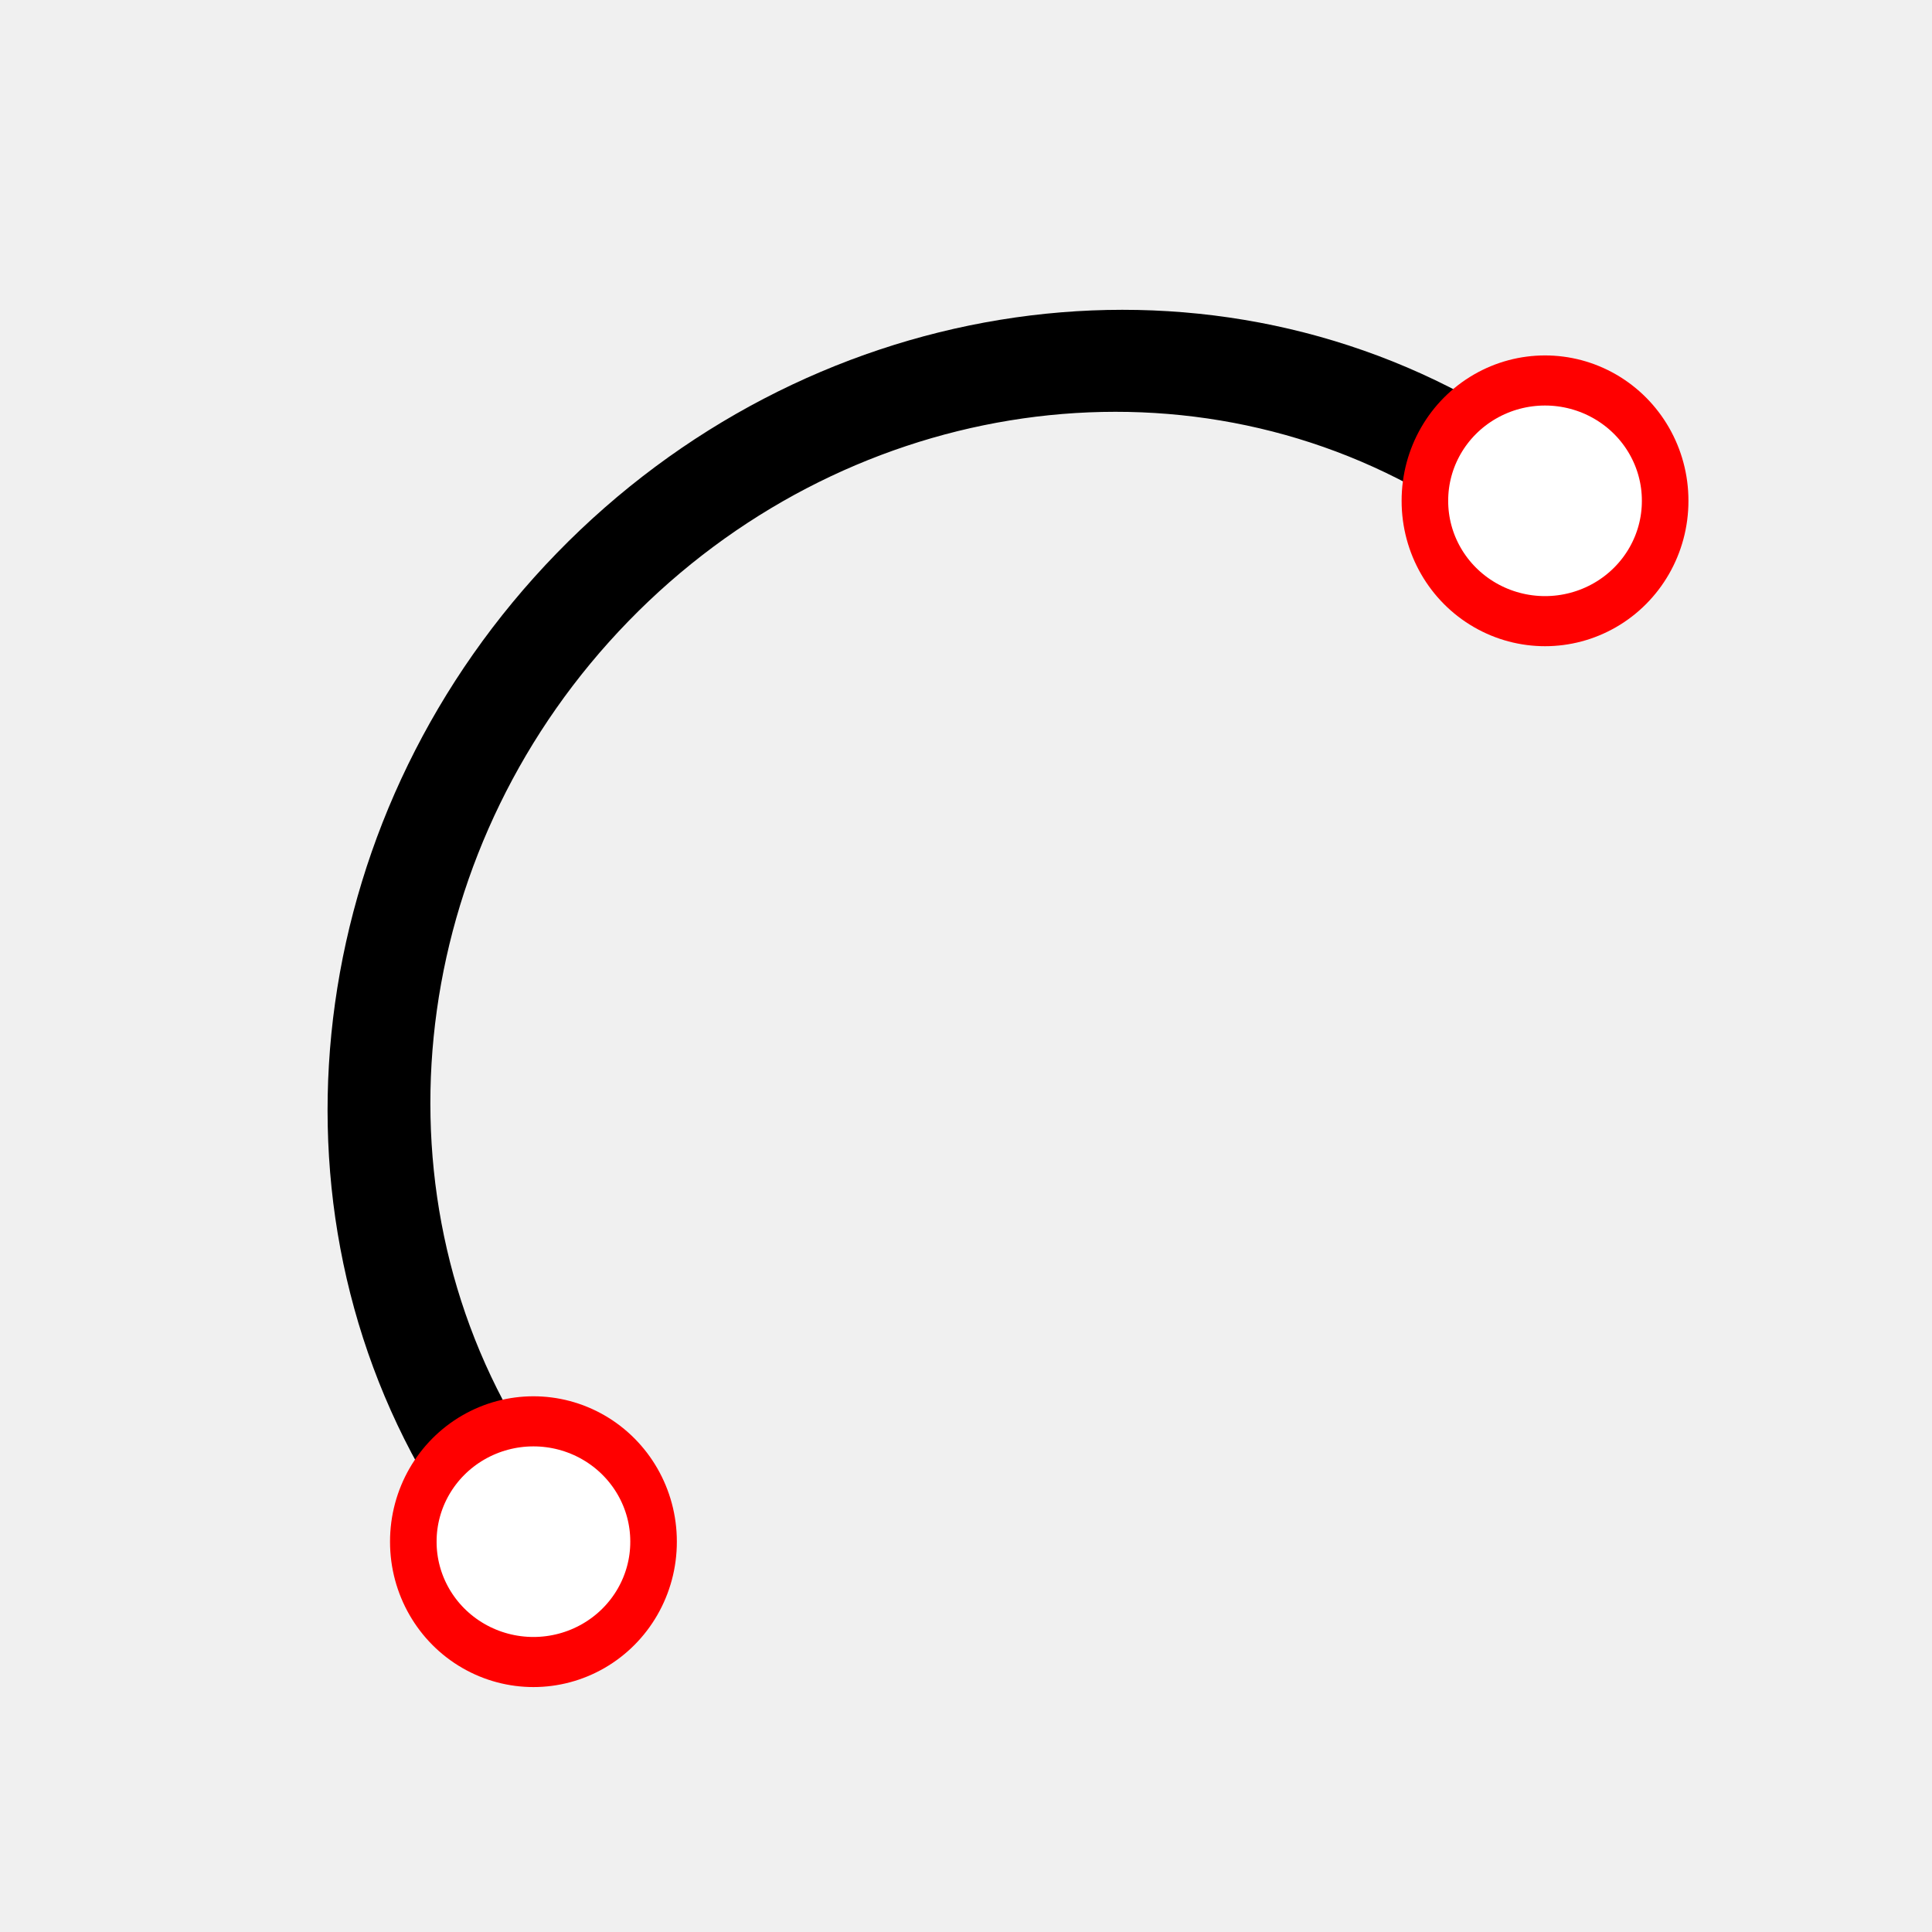
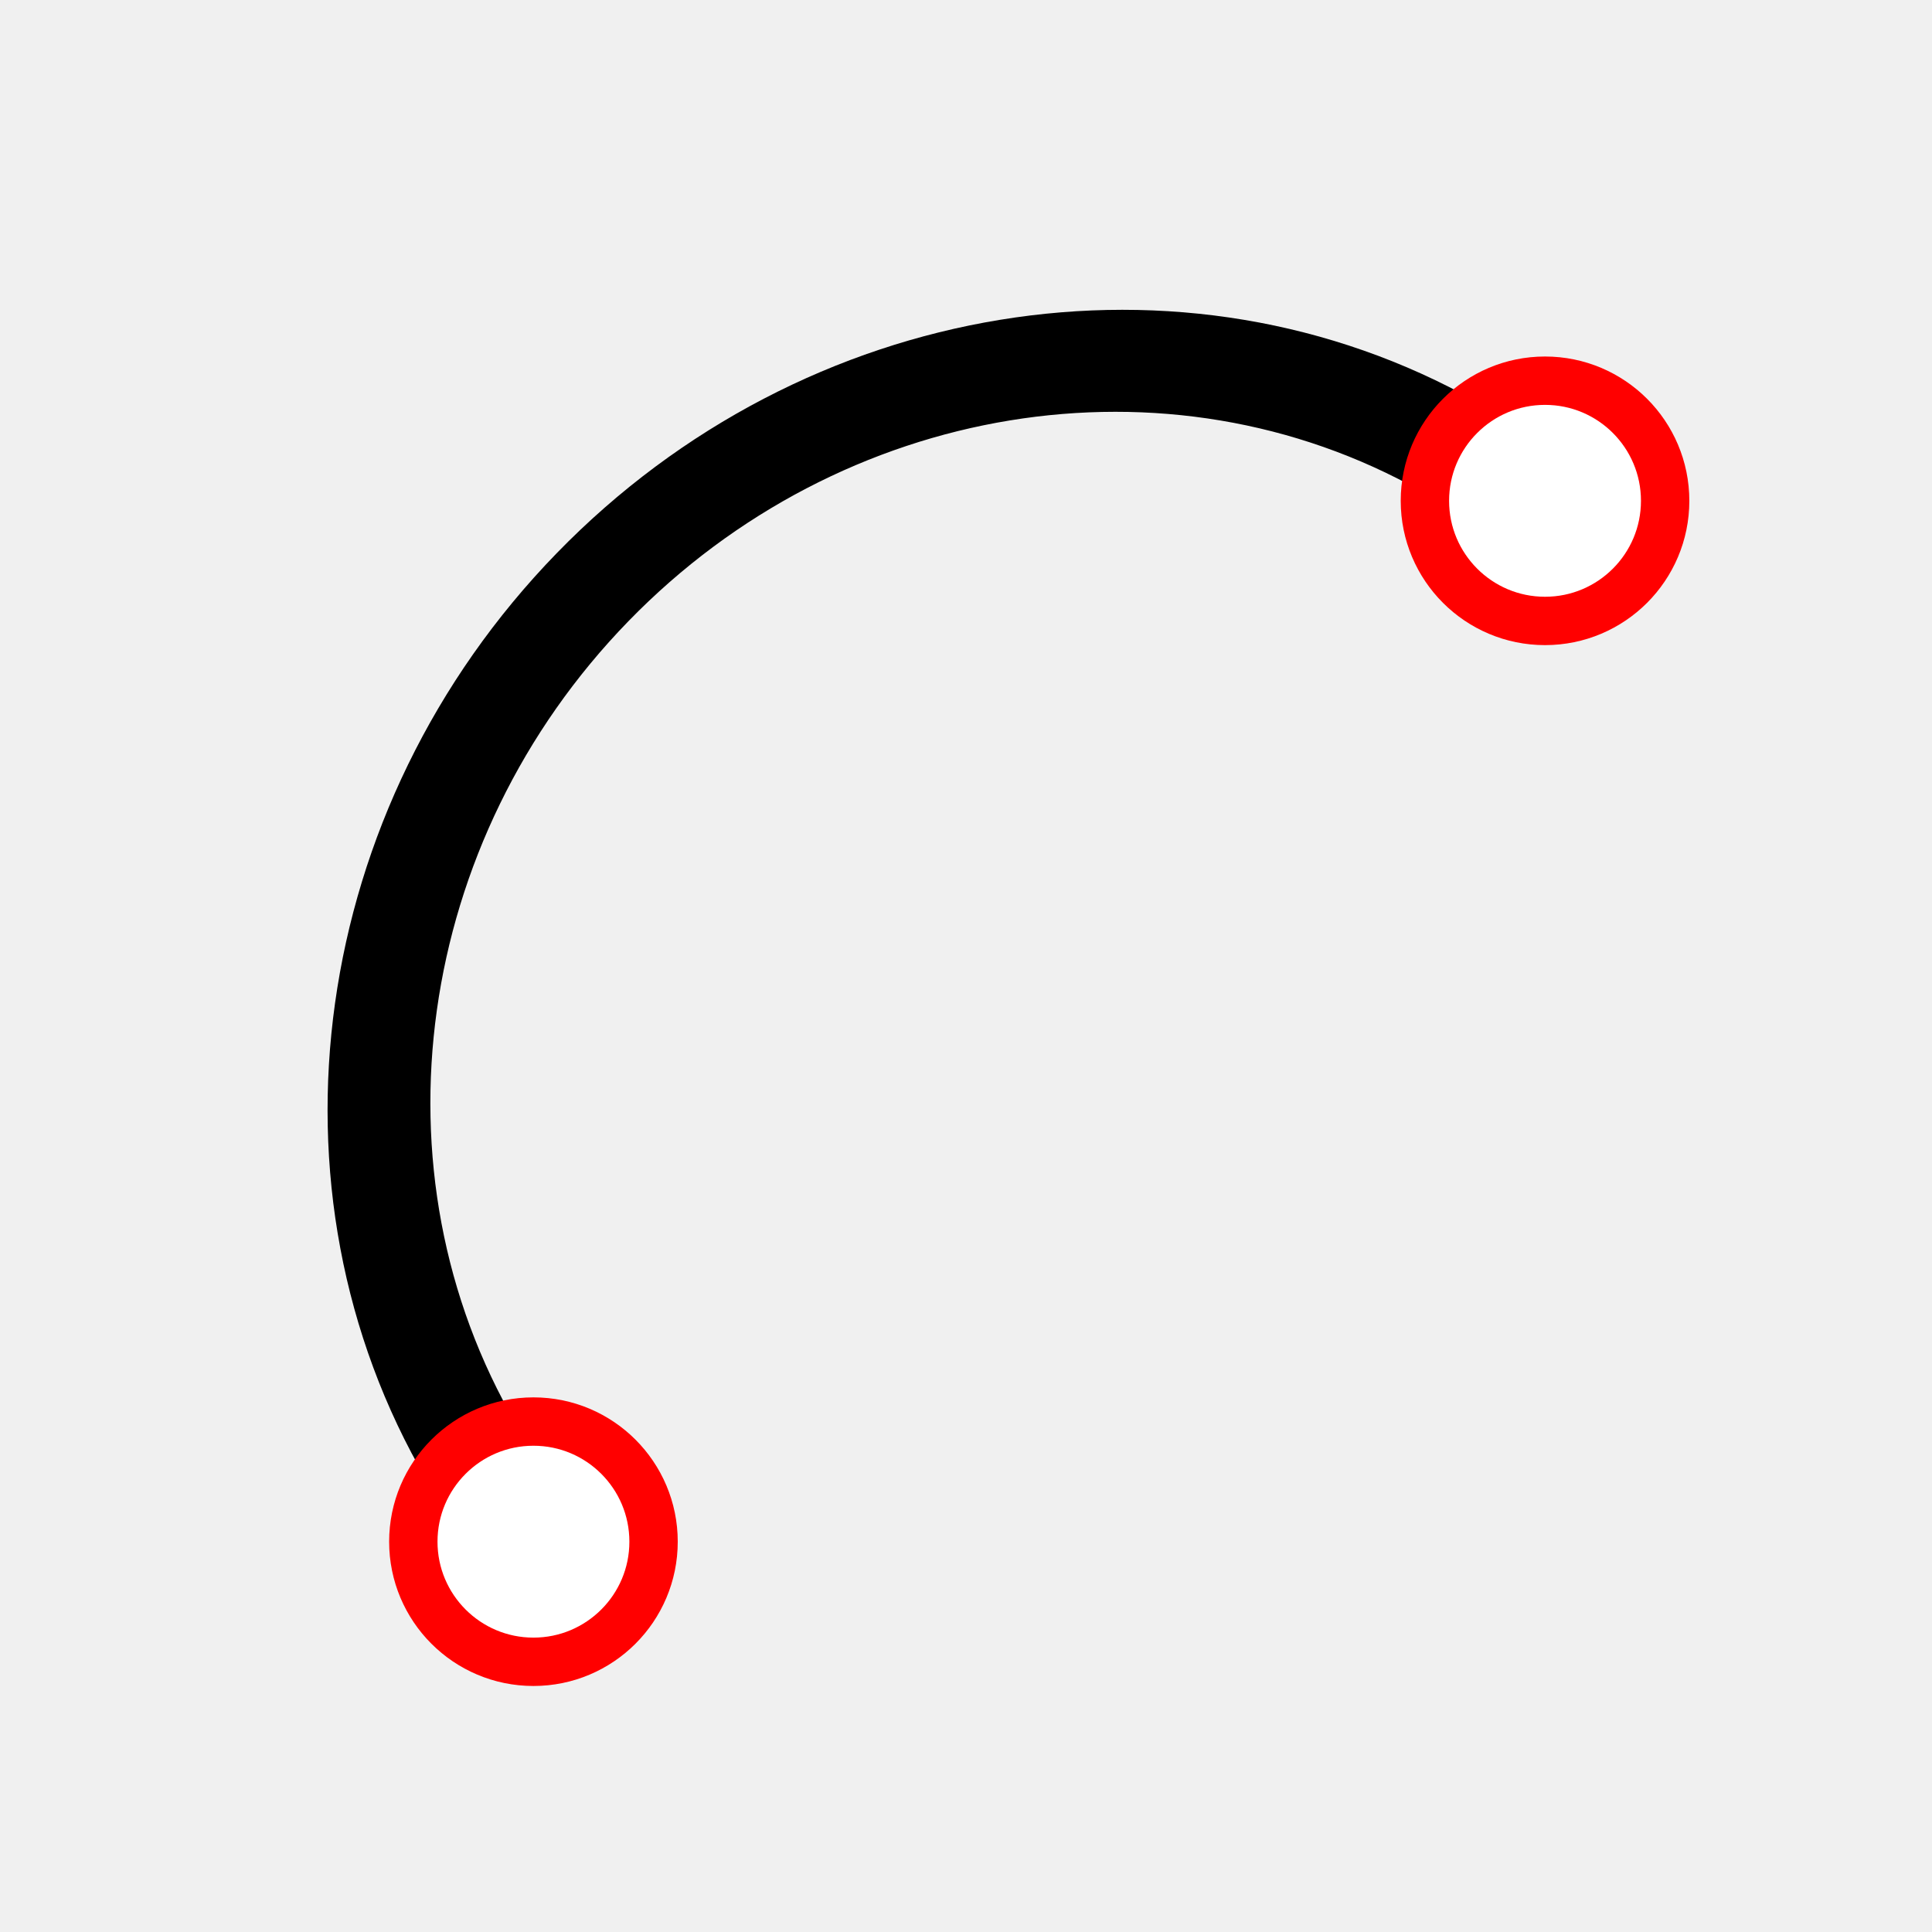
- <svg xmlns="http://www.w3.org/2000/svg" width="600" height="600" id="svg2" version="1.0">
-   <defs id="defs4">
-     <linearGradient id="linearGradient5422">
-       <stop style="stop-color:#00bc00;stop-opacity:0.332;" offset="0" id="stop5424" />
-       <stop style="stop-color:#00d63b;stop-opacity:0;" offset="1" id="stop5426" />
-     </linearGradient>
+ <svg xmlns="http://www.w3.org/2000/svg" xmlns:xlink="http://www.w3.org/1999/xlink" width="600" height="600">
+   <path d="M 231.974,164.175 A 56.185,57.495 0 0 1 130.979,205.718" transform="matrix(-3.597721 1.668476 -1.436638 -3.462733 1216.904 632.5503)" fill="none" stroke="#000" stroke-width="8.241" stroke-linecap="round" />
+   <g fill="#fff" stroke="red" stroke-width="15.02">
+     <use xlink:href="#B" />
+     <use xlink:href="#B" x="314.157" y="-323.249" />
+   </g>
+   <defs>
+     <path id="B" d="M202.97 478.782c0 20.603-16.702 37.305-37.305 37.305s-37.305-16.702-37.305-37.305 16.702-37.305 37.305-37.305 37.305 16.702 37.305 37.305z" />
  </defs>
-   <g id="layer1">
-     <rect ry="90" rx="90" y="10.602" x="11.582" height="576.745" width="577.102" id="rect2390" style="opacity:1;fill:none;fill-opacity:1;stroke:none;stroke-width:1;stroke-linecap:round;stroke-linejoin:miter;stroke-miterlimit:4;stroke-dasharray:none;stroke-dashoffset:0;stroke-opacity:1" />
-     <rect style="opacity:1;fill:none;fill-opacity:0;stroke:none;stroke-width:23.17;stroke-linecap:round;stroke-linejoin:miter;stroke-miterlimit:4;stroke-dasharray:none;stroke-dashoffset:0;stroke-opacity:1" id="rect5264" width="577.102" height="576.745" x="11.582" y="11.612" rx="90" ry="90" />
-   </g>
-   <path style="fill:none;fill-opacity:1;stroke:#000000;stroke-width:8.241;stroke-miterlimit:4;stroke-dasharray:none;stroke-opacity:1;stroke-linecap:round" id="path2512" d="M 231.974,164.175 A 56.185,57.495 0 0 1 130.979,205.718" transform="matrix(-3.597721,1.668476,-1.436638,-3.462733,1216.904,632.5503)" />
-   <g id="layer2" style="display:inline;opacity:1">
-     <path style="opacity:1;fill:#ffffff;fill-opacity:1;stroke:#ff0000;stroke-width:117.964;stroke-linecap:round;stroke-linejoin:miter;stroke-miterlimit:4;stroke-dasharray:none;stroke-dashoffset:0;stroke-opacity:1" id="path3160" d="M 1045.714,400 A 304.286,282.857 0 1 1 437.143,400 A 304.286,282.857 0 1 1 1045.714,400 z" transform="matrix(0.1225987,0,0,0.1318865,74.76684,426.0271)" />
-     <path transform="matrix(0.1225987,0,0,0.1318865,388.9243,102.7783)" d="M 1045.714,400 A 304.286,282.857 0 1 1 437.143,400 A 304.286,282.857 0 1 1 1045.714,400 z" id="path3162" style="opacity:1;fill:#ffffff;fill-opacity:1;stroke:#ff0000;stroke-width:117.964;stroke-linecap:round;stroke-linejoin:miter;stroke-miterlimit:4;stroke-dasharray:none;stroke-dashoffset:0;stroke-opacity:1" />
-   </g>
</svg>
